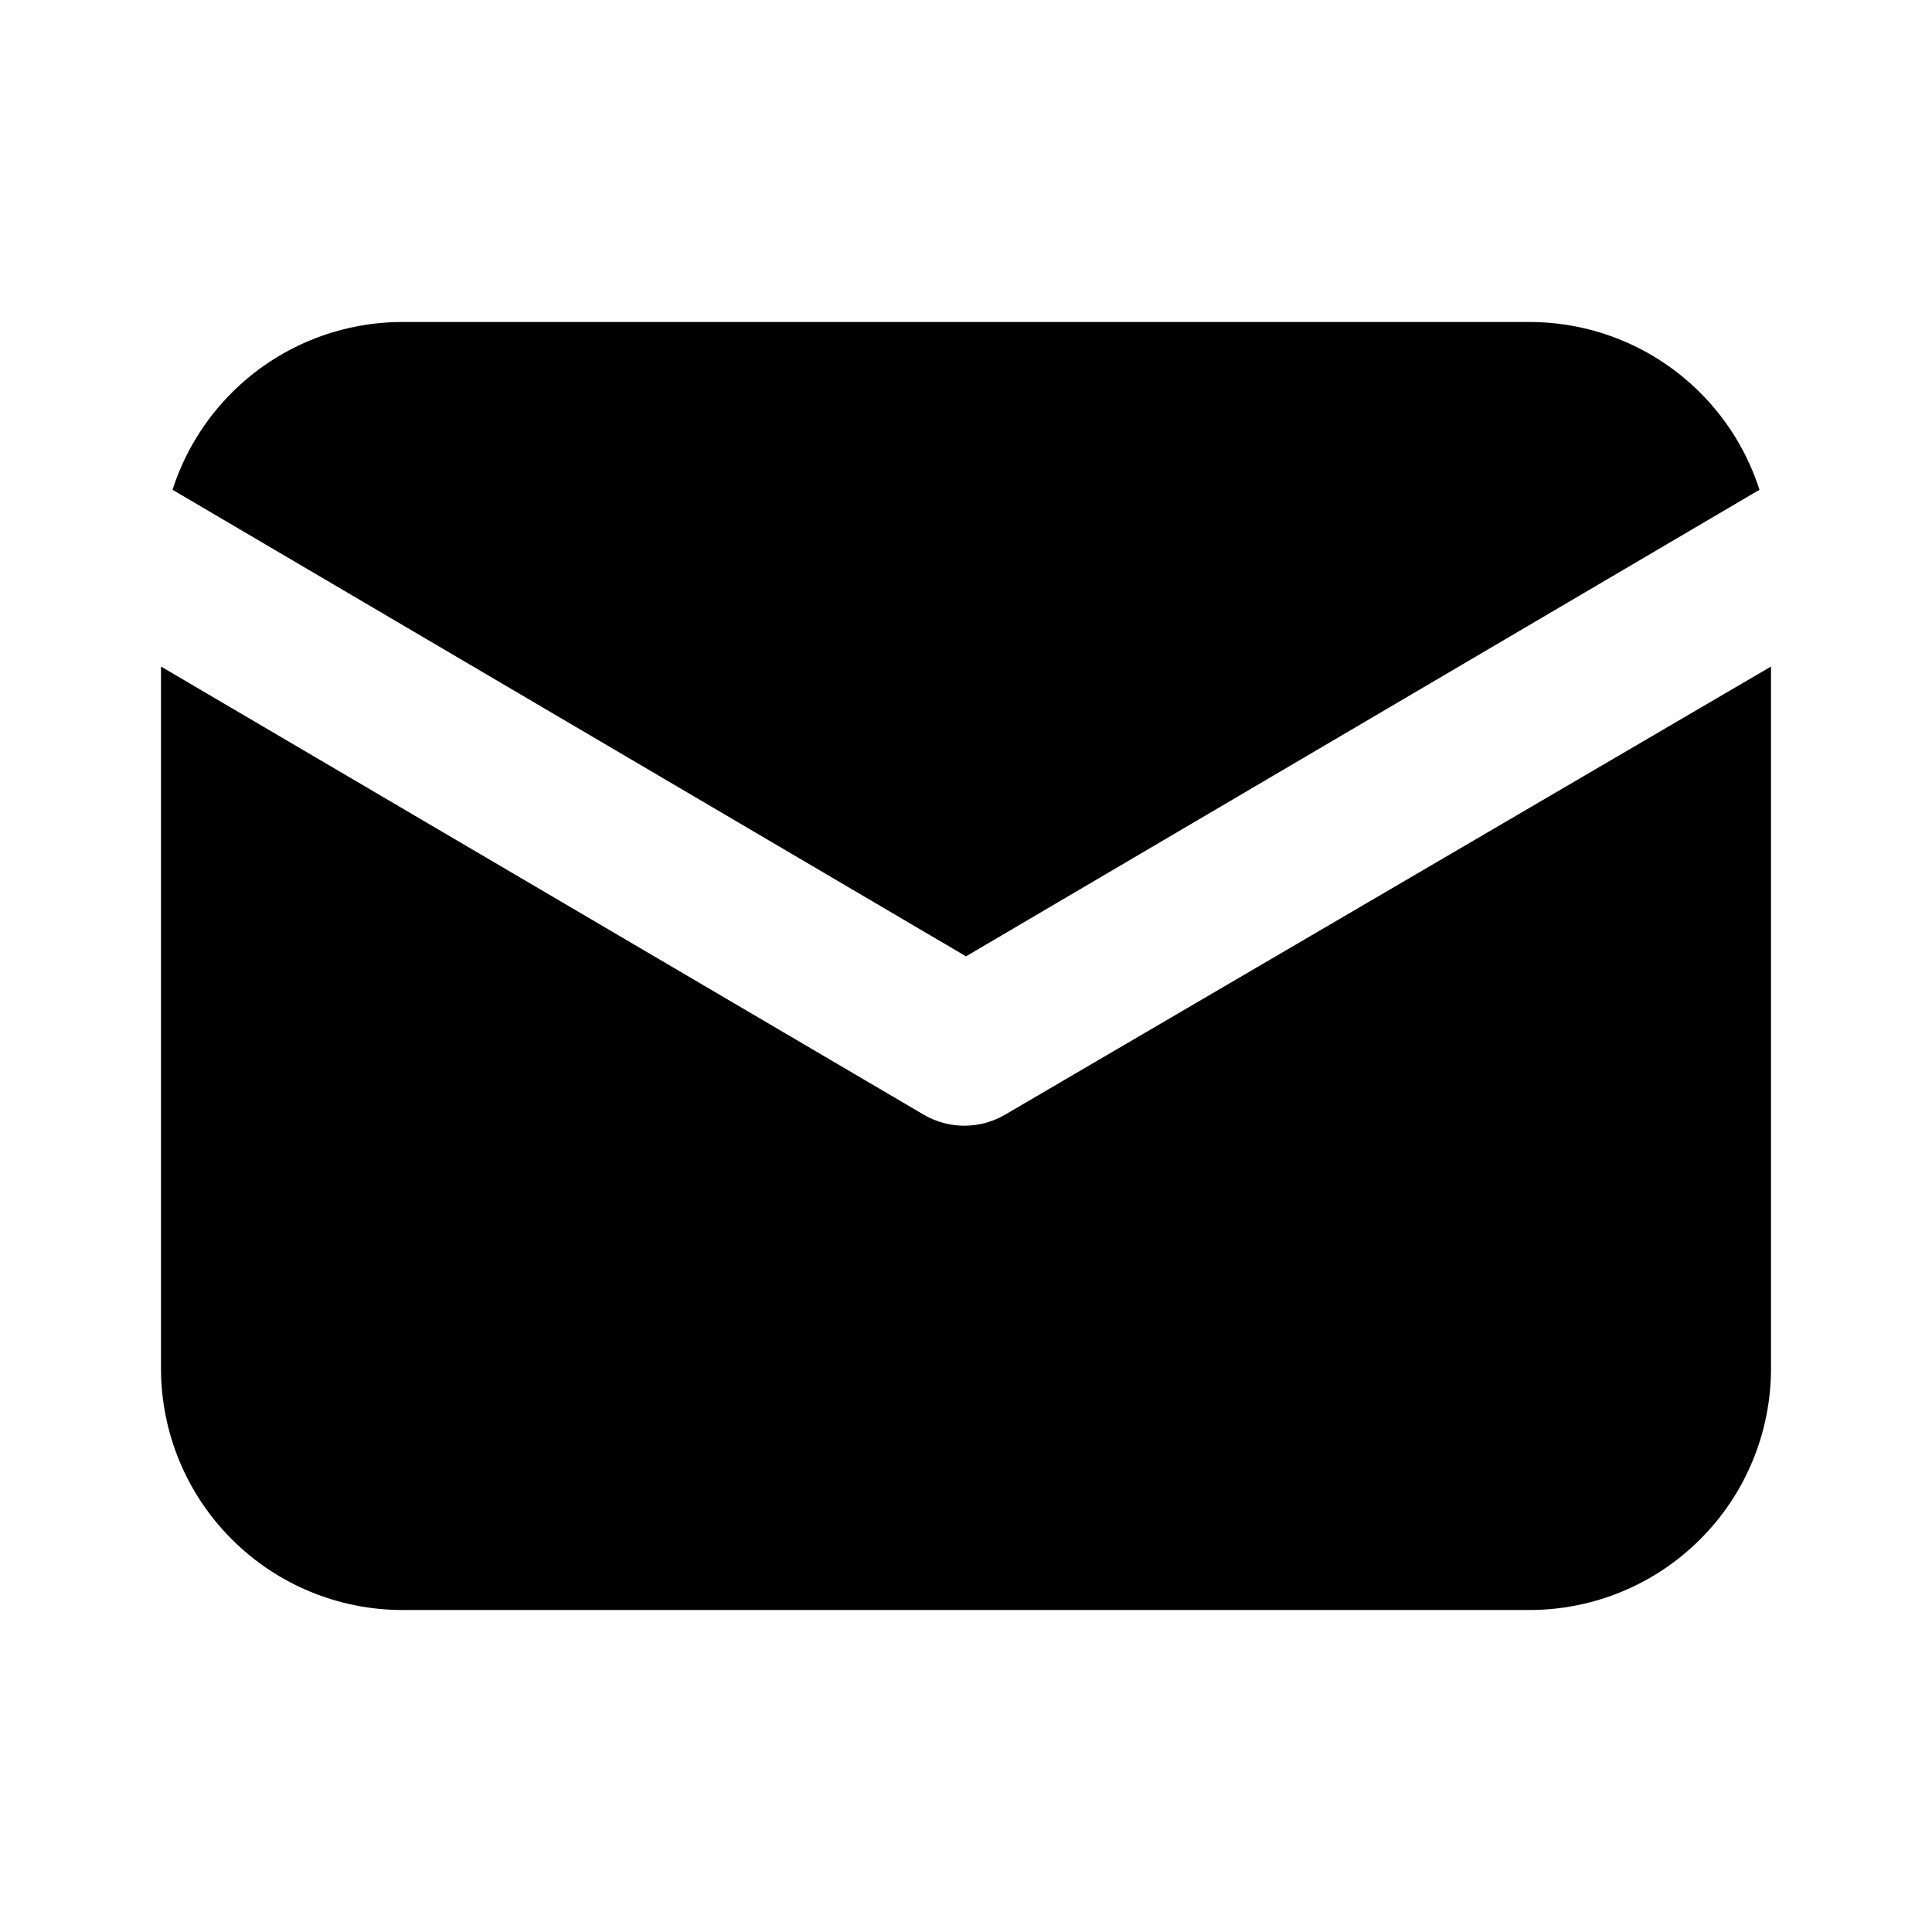
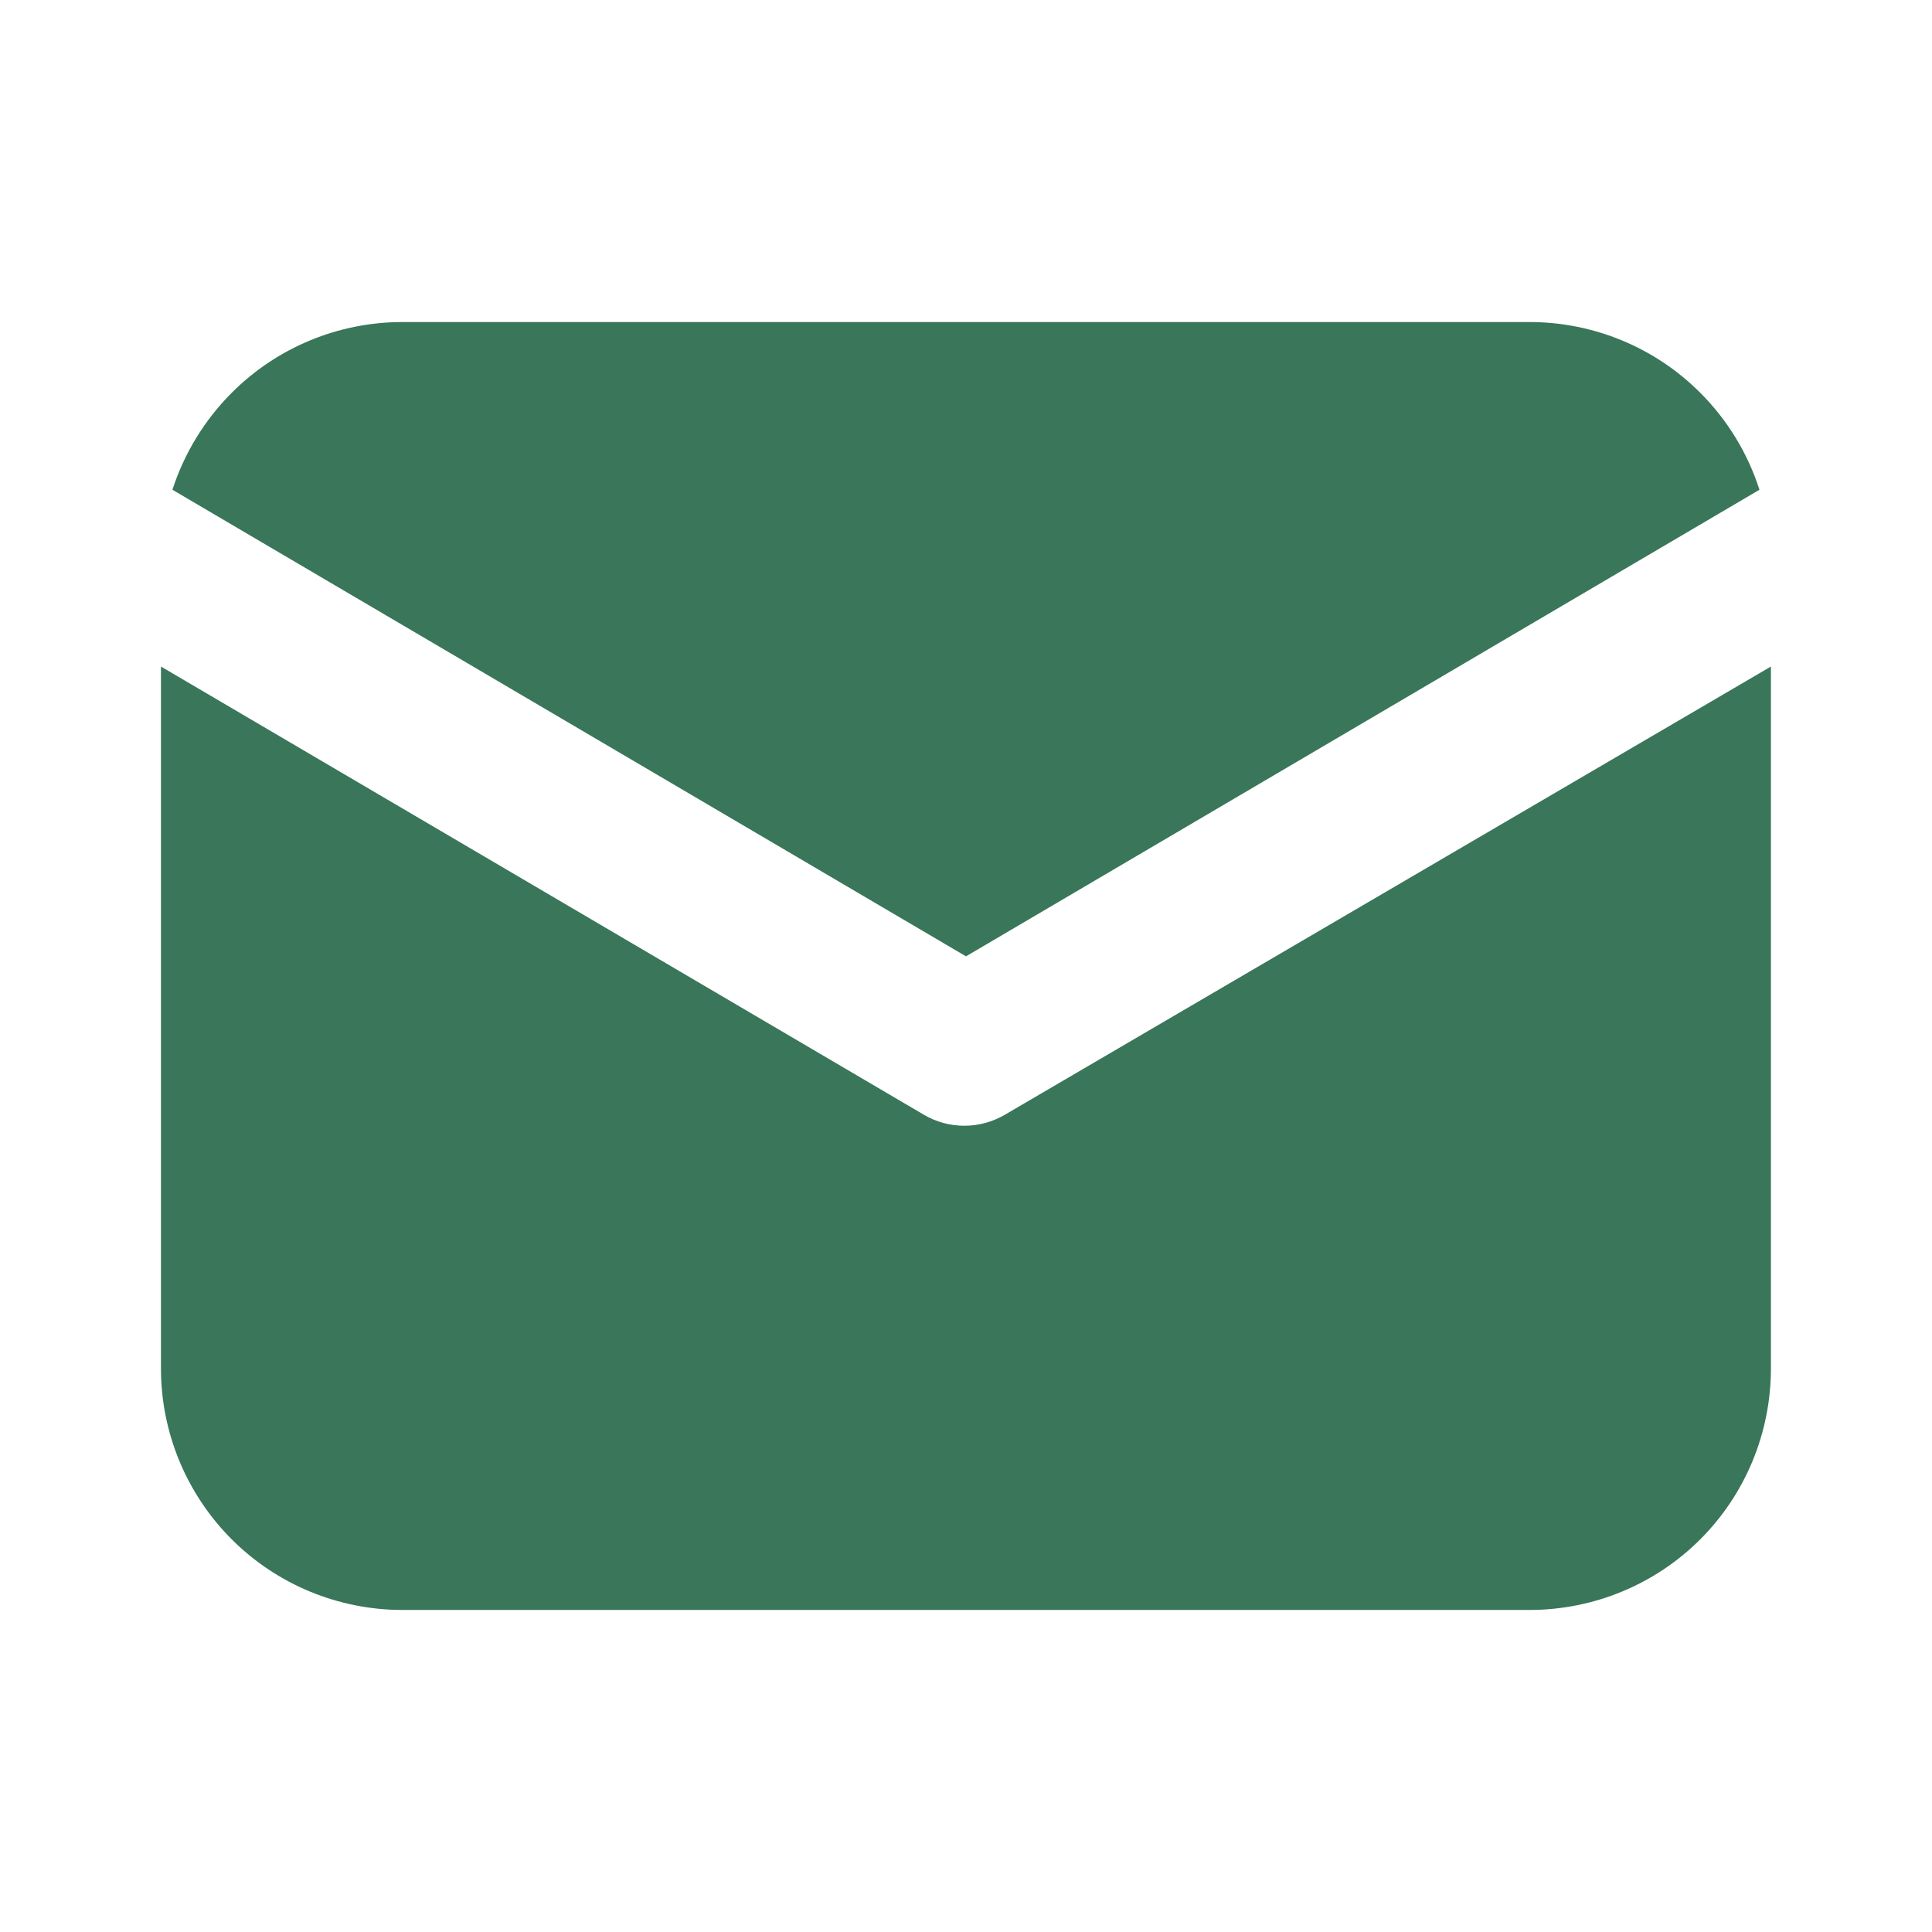
- <svg xmlns="http://www.w3.org/2000/svg" width="24" height="24" viewBox="0 0 24 24" fill="none">
-   <path fill-rule="evenodd" clip-rule="evenodd" d="M5 4H19C19.796 4 20.559 4.316 21.121 4.879C21.462 5.219 21.712 5.634 21.857 6.084L12 11.88L2.143 6.084C2.288 5.634 2.538 5.219 2.879 4.879C3.441 4.316 4.204 4 5 4ZM2 8.28V17C2 17.796 2.316 18.559 2.879 19.121C3.441 19.684 4.204 20 5 20H19C19.796 20 20.559 19.684 21.121 19.121C21.684 18.559 22 17.796 22 17V8.28L12.48 13.85C12.328 13.938 12.155 13.984 11.98 13.984C11.805 13.984 11.632 13.938 11.48 13.85L2 8.28Z" fill="black" />
+ <svg xmlns="http://www.w3.org/2000/svg" width="16" height="16" viewBox="0 0 16 16" fill="none">
+   <path fill-rule="evenodd" clip-rule="evenodd" d="M3.333 2.667H12.666C13.197 2.667 13.706 2.877 14.081 3.253C14.308 3.48 14.475 3.756 14.571 4.056L8 7.92L1.428 4.056C1.525 3.756 1.692 3.48 1.919 3.253C2.294 2.877 2.803 2.667 3.333 2.667ZM1.333 5.52V11.333C1.333 11.864 1.544 12.373 1.919 12.748C2.294 13.123 2.803 13.333 3.333 13.333H12.666C13.197 13.333 13.706 13.123 14.081 12.748C14.456 12.373 14.666 11.864 14.666 11.333V5.52L8.32 9.233C8.218 9.292 8.103 9.323 7.986 9.323C7.869 9.323 7.754 9.292 7.653 9.233L1.333 5.52Z" fill="#39765A" />
</svg>
